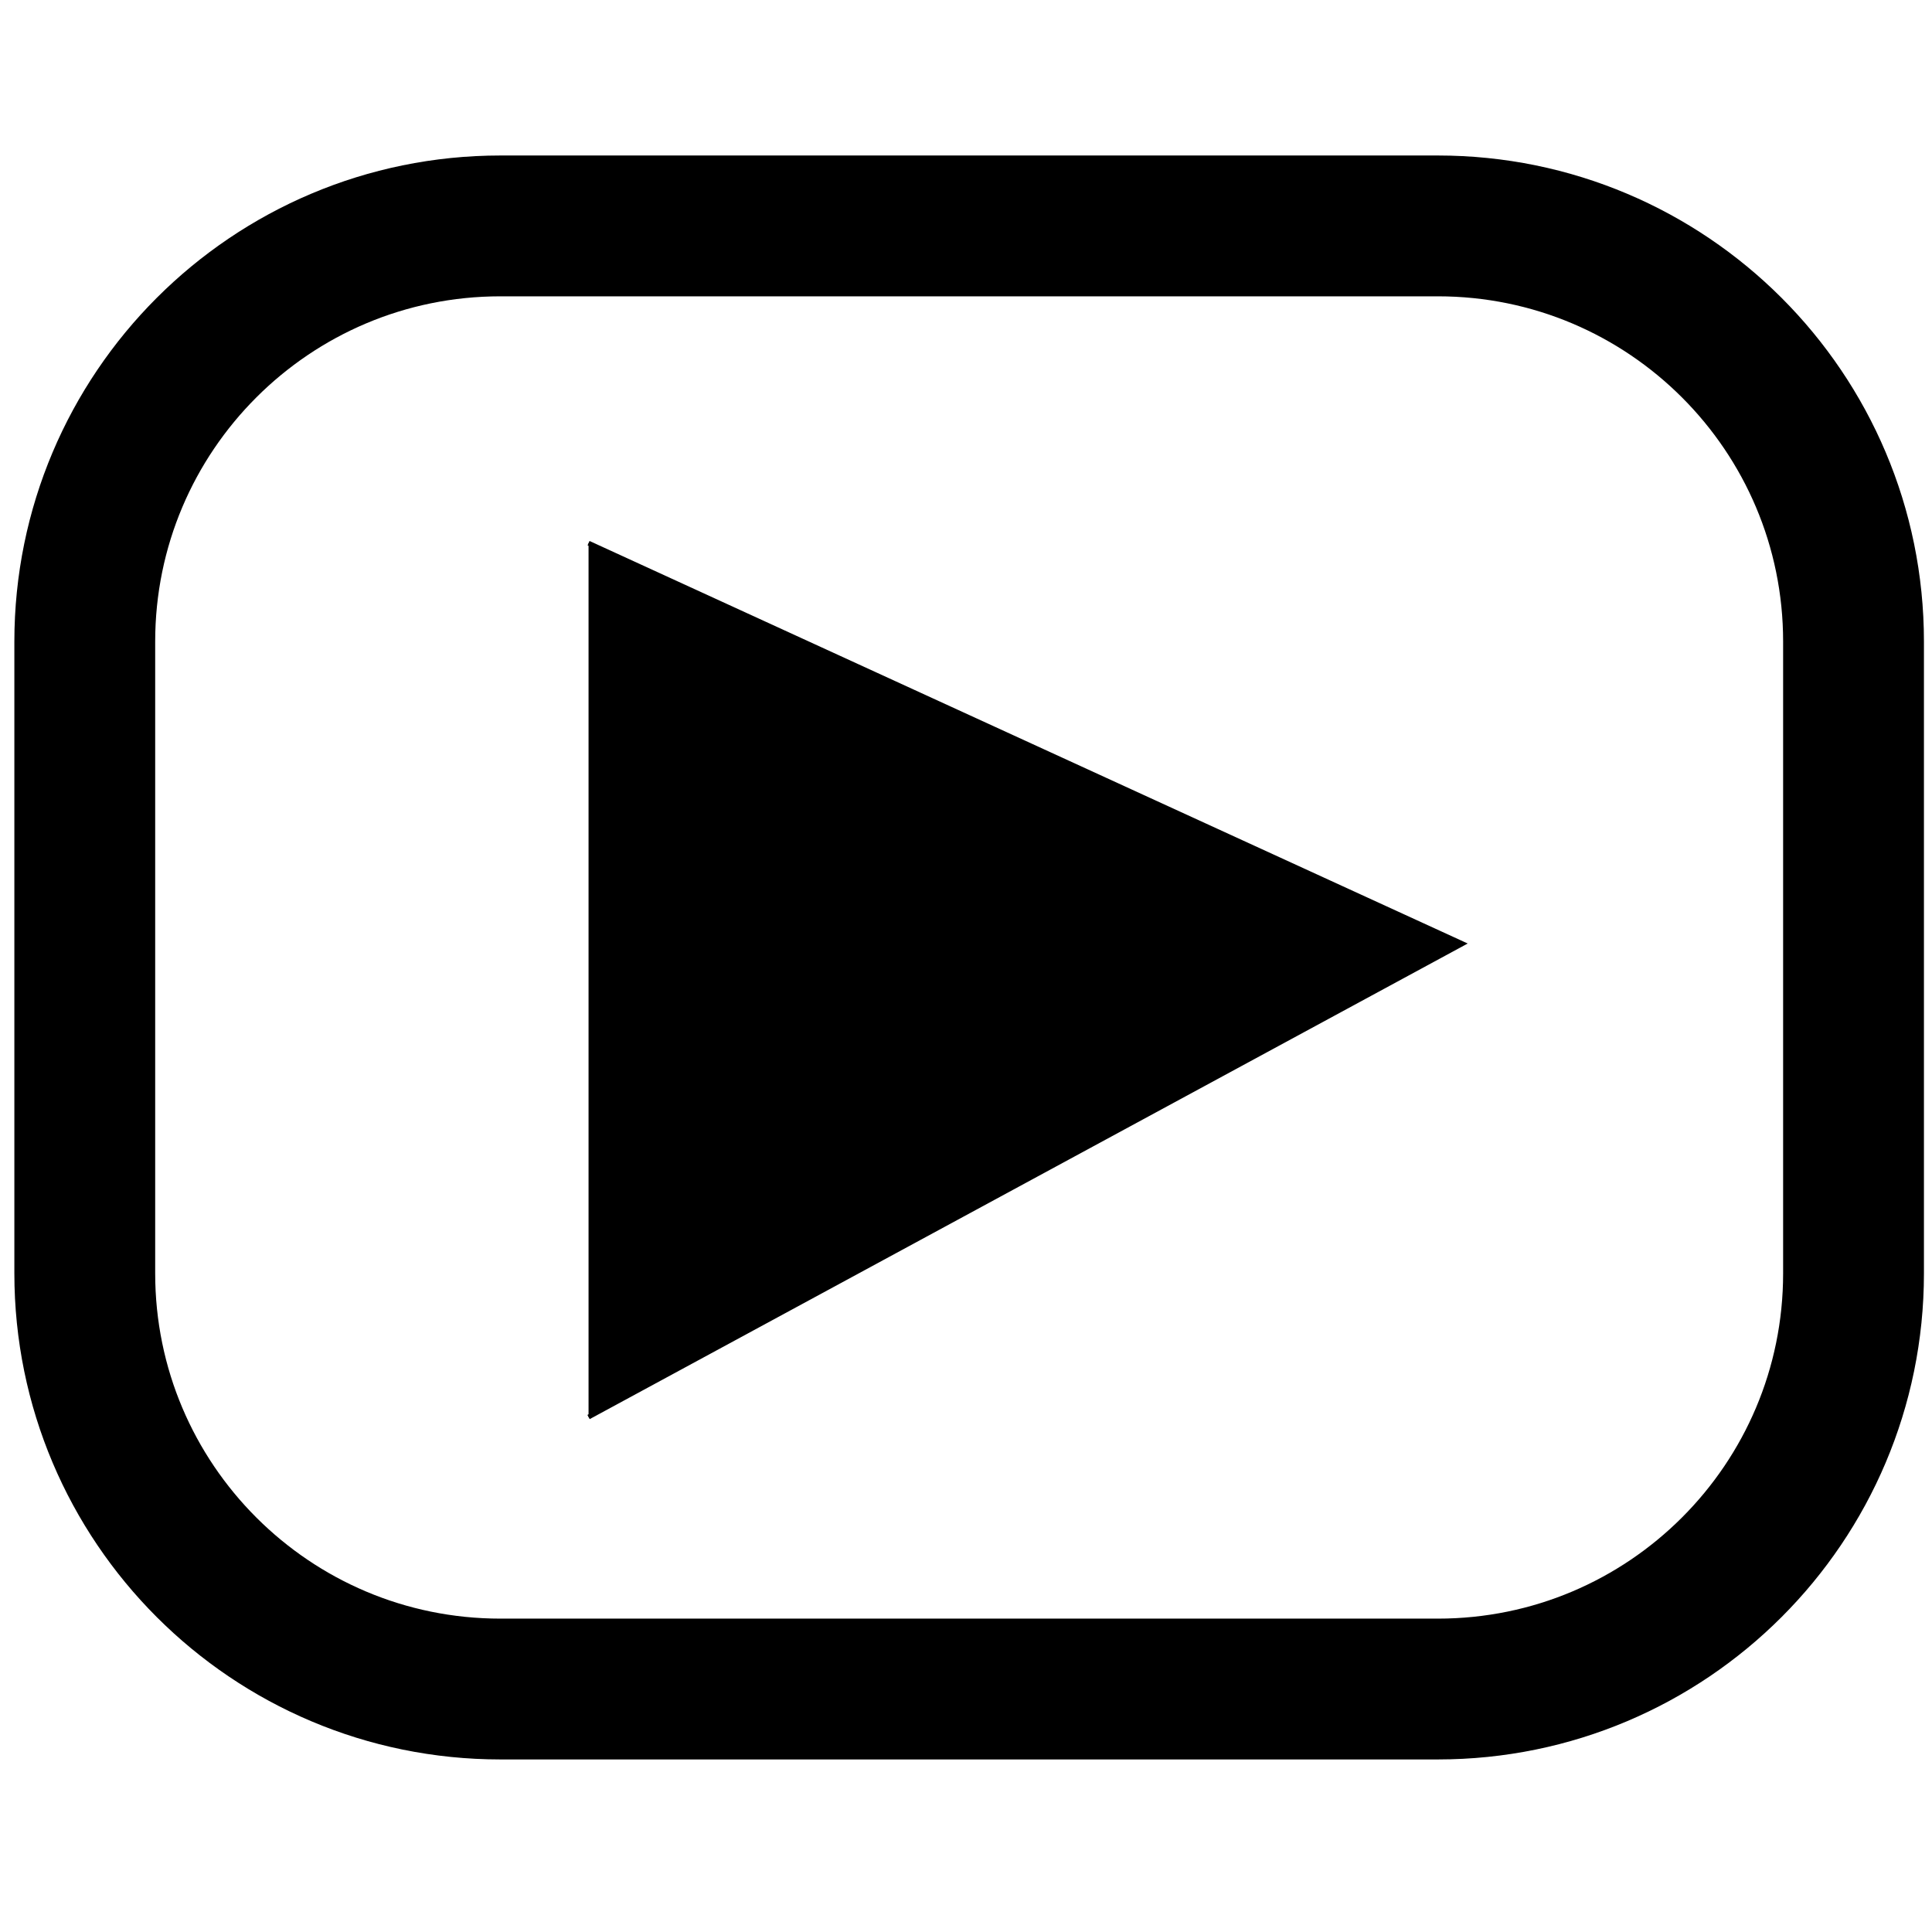
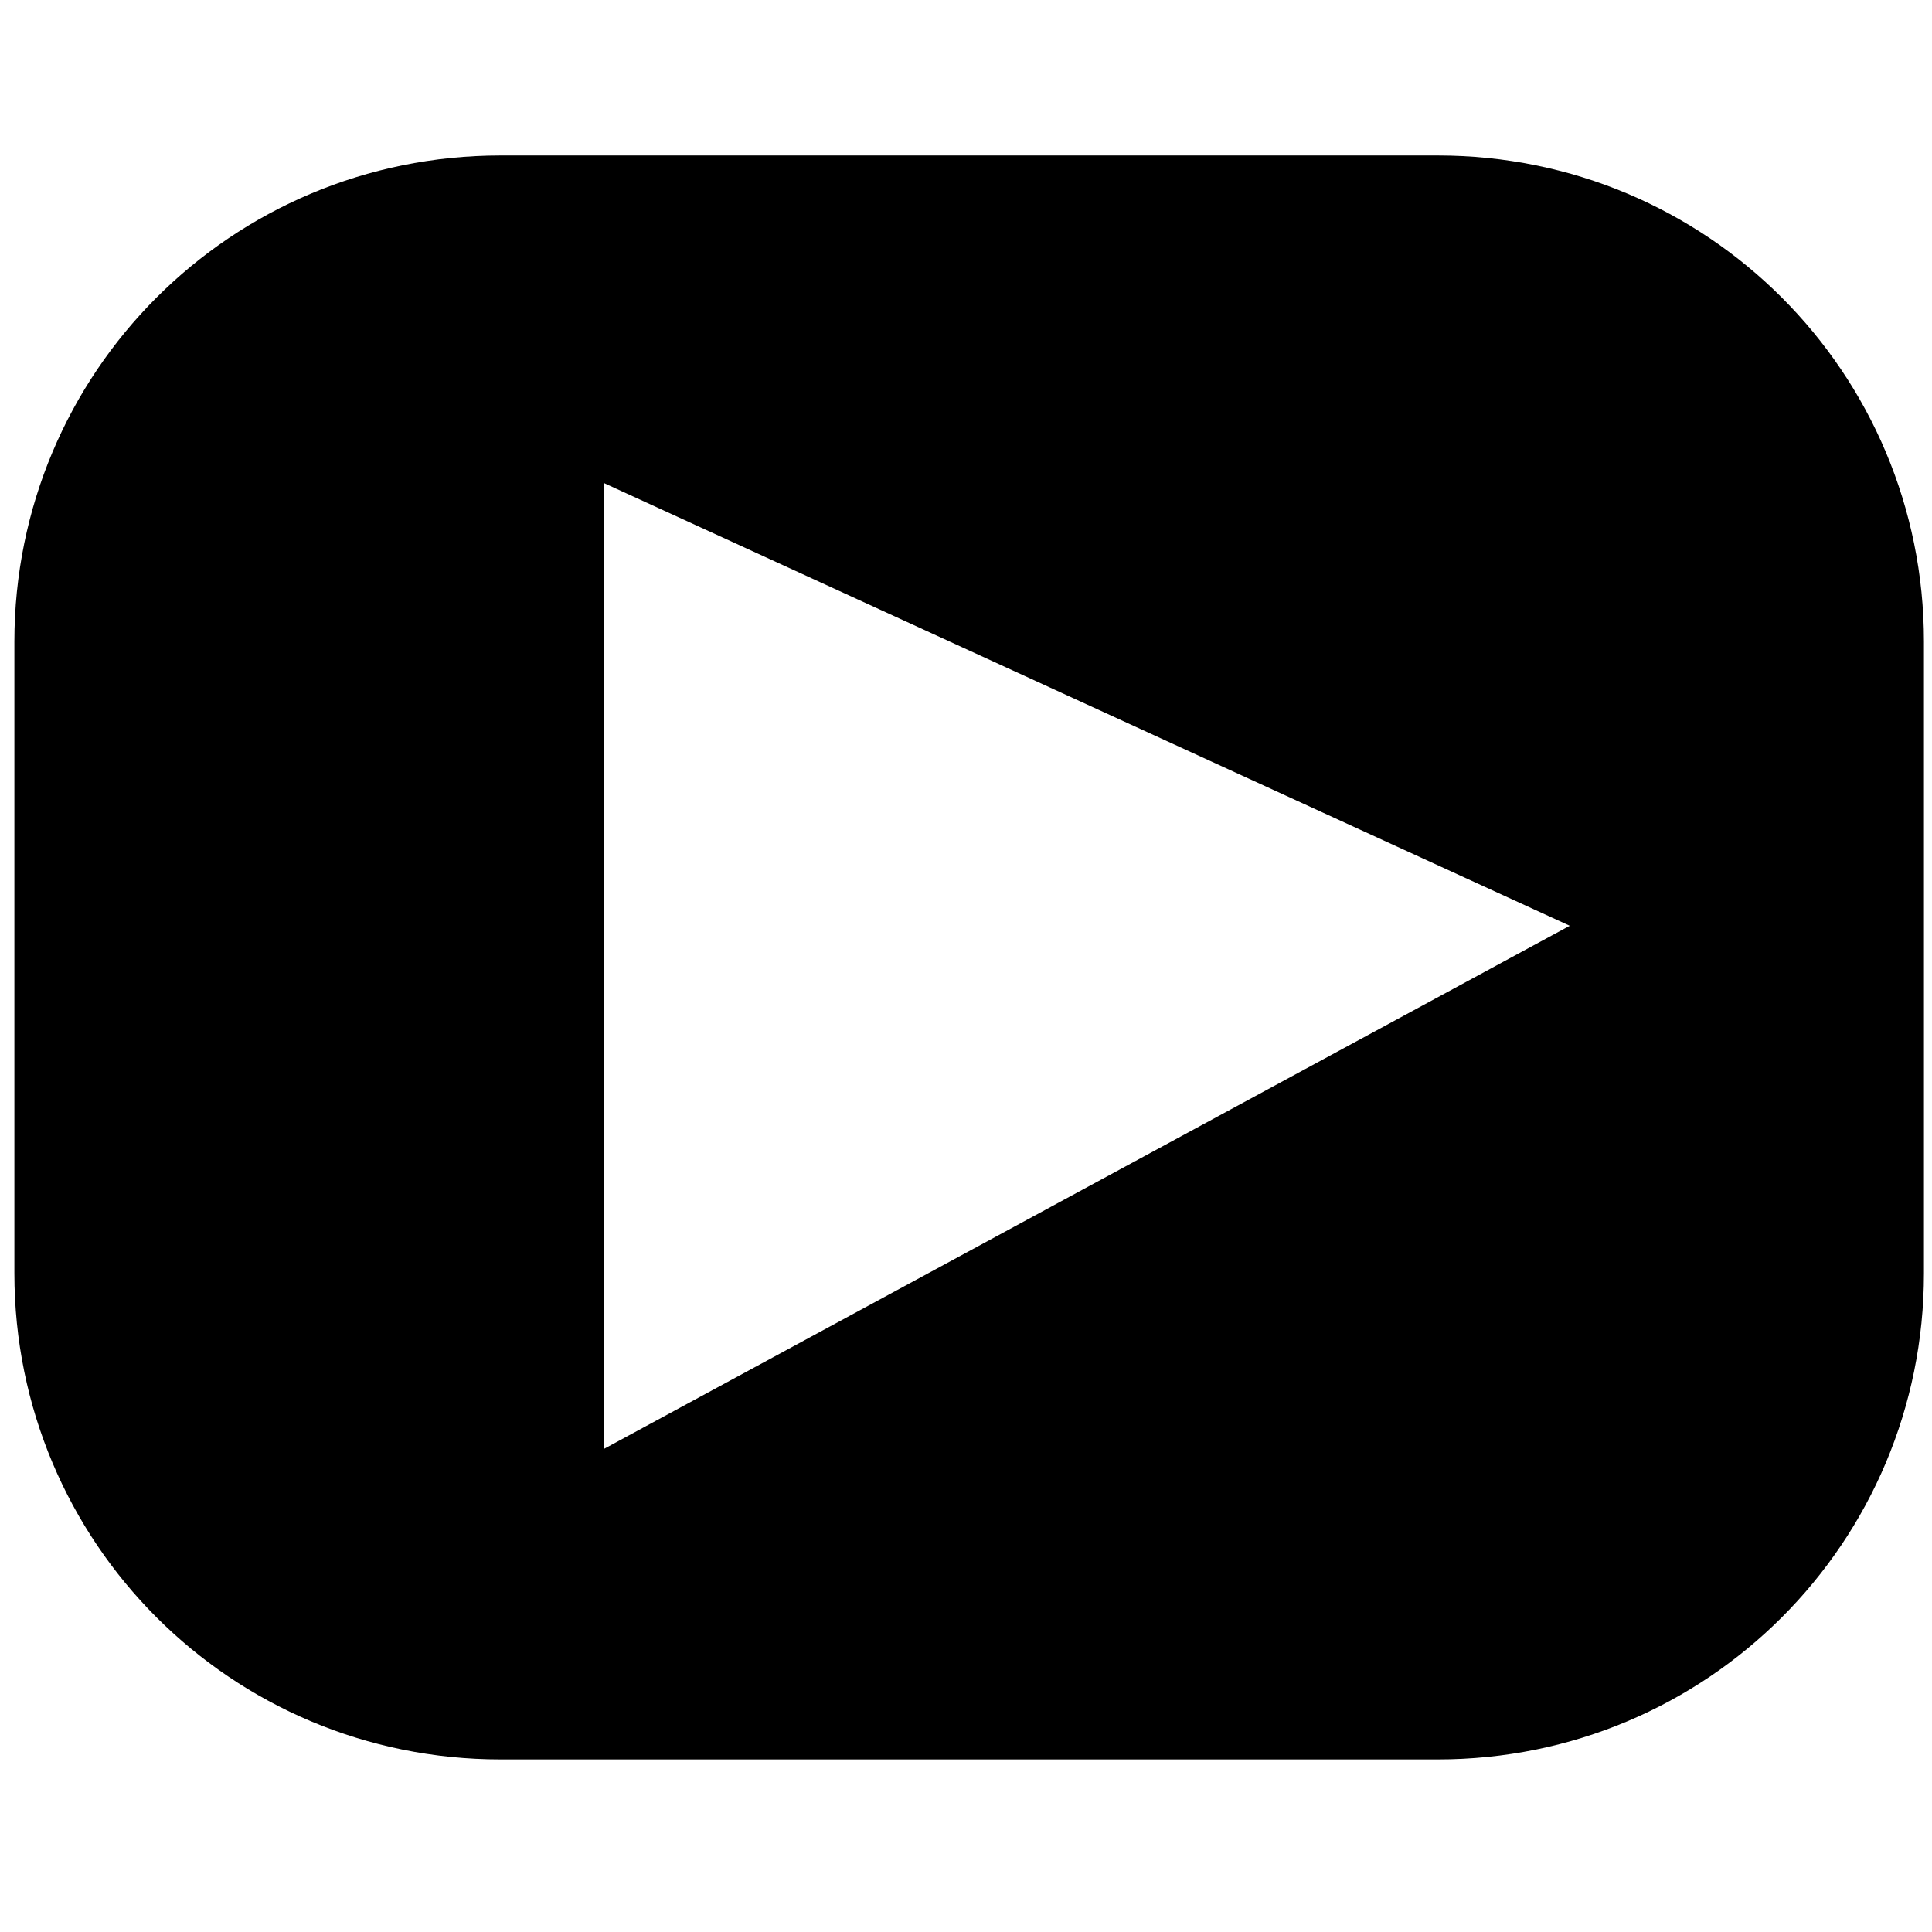
<svg xmlns="http://www.w3.org/2000/svg" enable-background="new" id="svg996" version="1.1" viewBox="0 0 67.733 67.733" height="256" width="256">
-   <defs id="defs990" />
-   <g id="layer2" transform="matrix(0.904634,0,0,0.904634,1.485229,3.723545)">
-     <path id="path1545" d="M 21.167,50.8 55.033,32.456 21.167,16.933" style="opacity:1;vector-effect:none;fill:#000000;fill-opacity:1;stroke:#000000;stroke-width:0.184px;stroke-linecap:butt;stroke-linejoin:miter;stroke-miterlimit:4;stroke-dasharray:none;stroke-dashoffset:0;stroke-opacity:1" />
-   </g>
-   <rect style="fill:none;stroke:#000000;stroke-width:4.937;stroke-linejoin:round;stroke-miterlimit:10;stroke-dasharray:none;stop-color:#000000" id="rect989" width="62.01" height="51.295" x="2.972" y="7.92" rx="14.573" />
+   <defs id="defs990">
+     <clipPath clipPathUnits="userSpaceOnUse" id="clipPath954">
+       <g id="g958" transform="matrix(0.904634,0,0,0.904634,1.485229,3.723545)" style="display:none">
+         <path id="path956" d="M 21.167,50.8 55.033,32.456 21.167,16.933" style="opacity:1;vector-effect:none;fill:#000000;fill-opacity:1;stroke:#000000;stroke-width:0.184px;stroke-linecap:butt;stroke-linejoin:miter;stroke-miterlimit:4;stroke-dasharray:none;stroke-dashoffset:0;stroke-opacity:1" />
+       </g>
+       <path id="lpe_path-effect960" class="powerclip" d="M -4.496,0.452 H 72.451 V 66.684 H -4.496 Z M 21.167,50.8 55.033,32.456 21.167,16.933" />
+     </clipPath>
+   </defs>
+   <path style="fill:#000000;fill-opacity:1;stroke:#000000;stroke-width:4.937;stroke-linejoin:round;stroke-miterlimit:10;stroke-dasharray:none;stop-color:#000000" id="rect989" width="62.01" height="51.295" x="2.972" y="7.92" rx="14.573" clip-path="url(#clipPath954)" d="m 17.546,7.92 h 32.863 c 8.074,0 14.573,6.5 14.573,14.573 v 22.148 c 0,8.074 -6.5,14.573 -14.573,14.573 H 17.546 c -8.074,0 -14.573,-6.5 -14.573,-14.573 V 22.493 c 0,-8.074 6.5,-14.573 14.573,-14.573 z" />
</svg>
